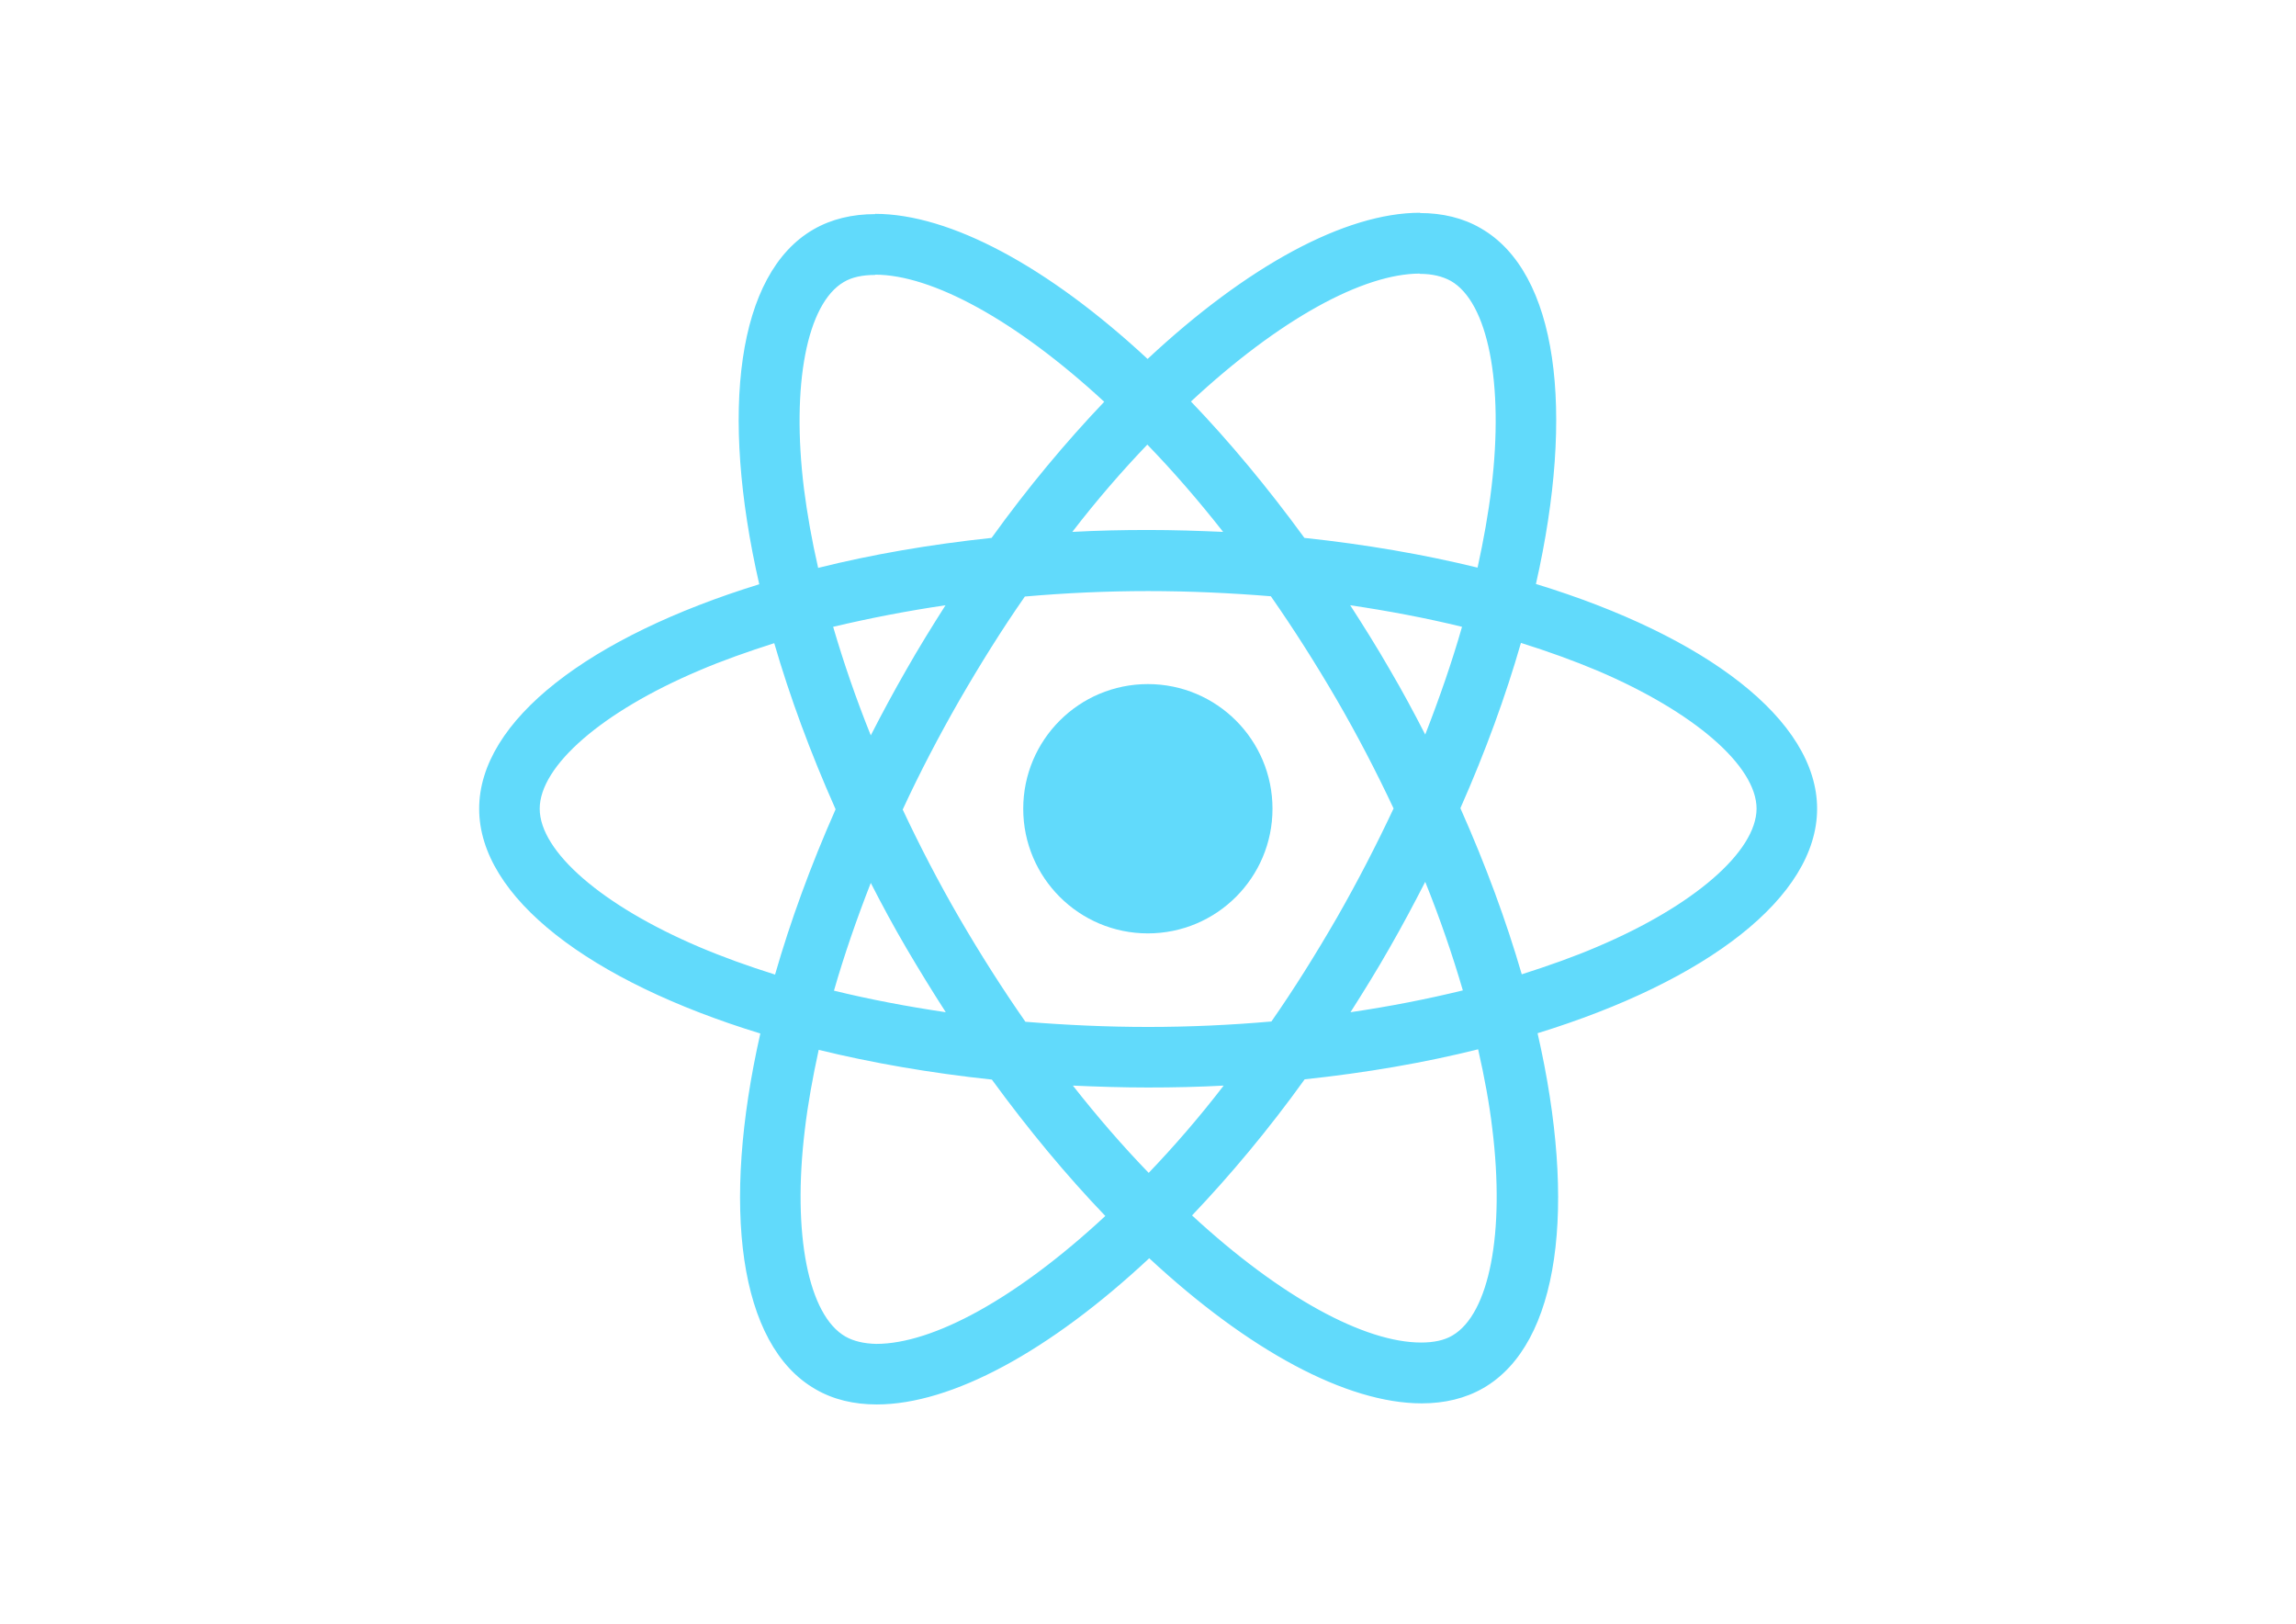
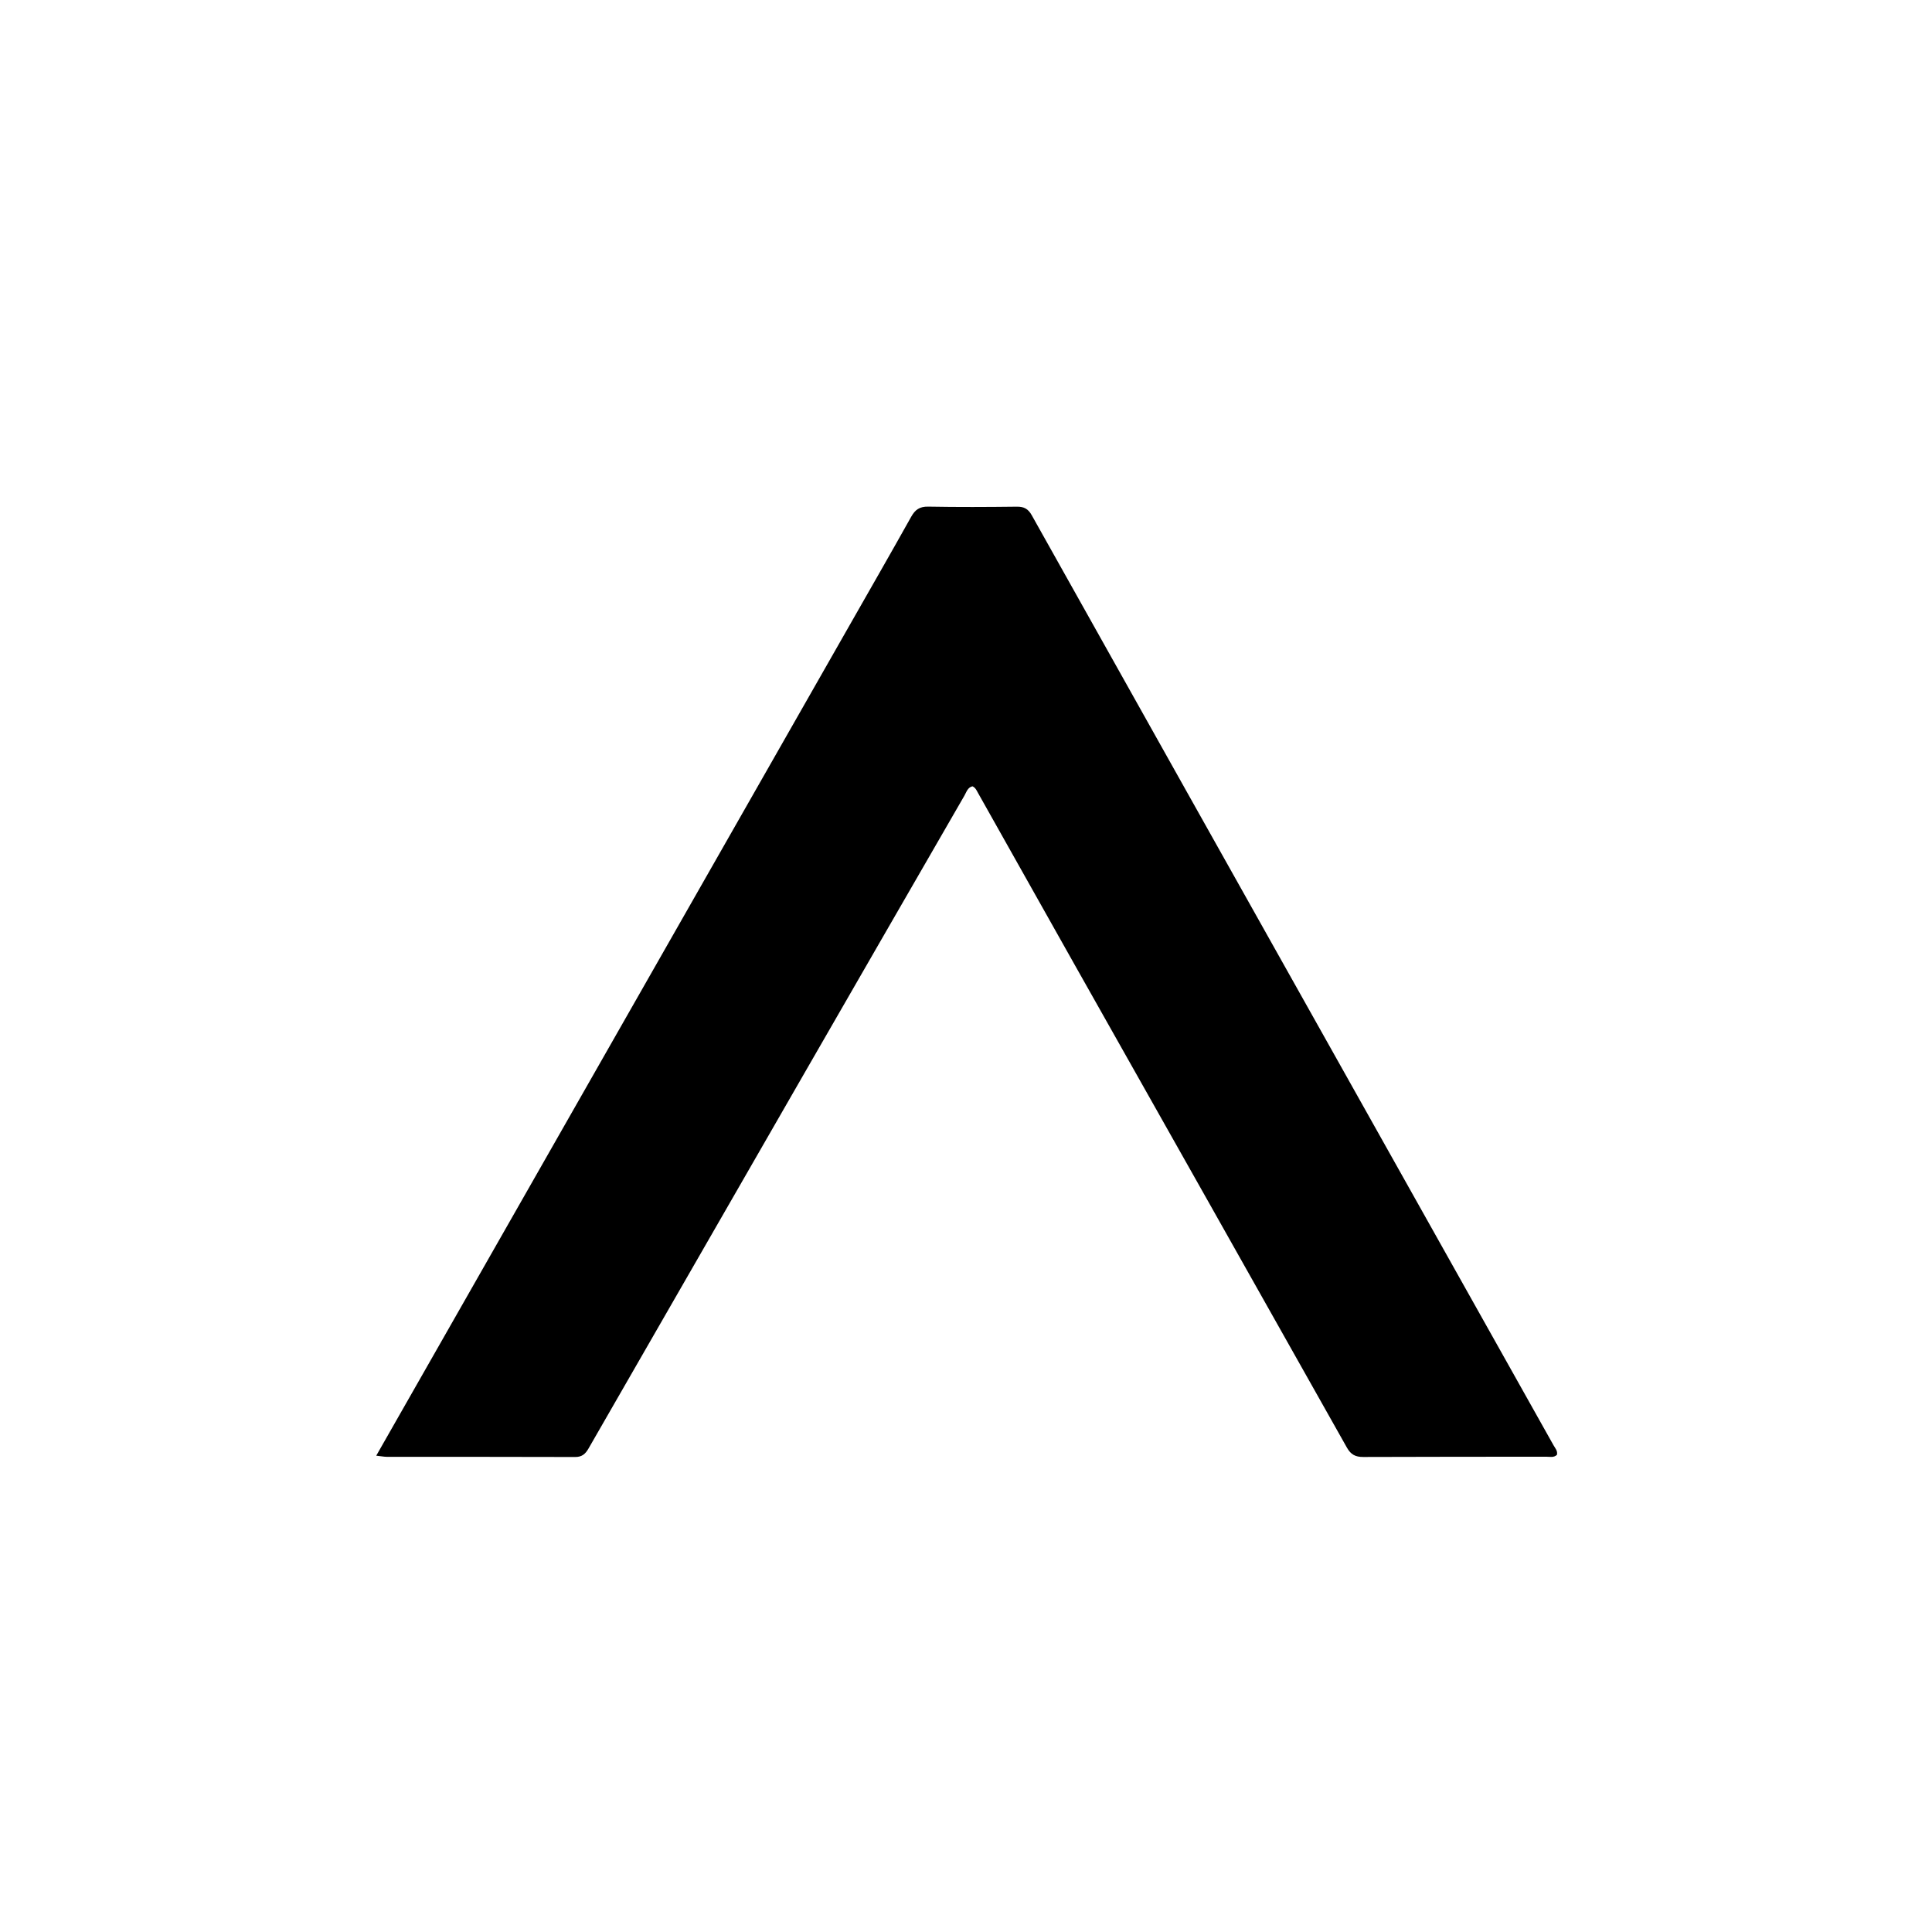
- <svg xmlns="http://www.w3.org/2000/svg" viewBox="0 0 841.9 595.3">
-   <g fill="#61DAFB">
-     <path d="M666.3 296.5c0-32.5-40.7-63.3-103.1-82.4 14.4-63.6 8-114.2-20.2-130.4-6.5-3.8-14.1-5.6-22.4-5.6v22.3c4.6 0 8.3.9 11.4 2.6 13.6 7.8 19.5 37.5 14.9 75.7-1.1 9.4-2.9 19.3-5.1 29.4-19.6-4.8-41-8.5-63.5-10.9-13.5-18.5-27.5-35.3-41.6-50 32.6-30.3 63.2-46.9 84-46.9V78c-27.5 0-63.5 19.6-99.9 53.6-36.4-33.8-72.4-53.2-99.9-53.2v22.3c20.7 0 51.4 16.5 84 46.6-14 14.7-28 31.4-41.3 49.9-22.6 2.4-44 6.1-63.6 11-2.3-10-4-19.7-5.2-29-4.7-38.2 1.1-67.9 14.6-75.8 3-1.8 6.9-2.6 11.5-2.6V78.5c-8.4 0-16 1.8-22.6 5.6-28.1 16.2-34.4 66.7-19.9 130.1-62.2 19.2-102.7 49.9-102.7 82.3 0 32.5 40.7 63.3 103.1 82.4-14.4 63.6-8 114.2 20.2 130.4 6.5 3.8 14.1 5.6 22.5 5.6 27.5 0 63.5-19.6 99.9-53.6 36.4 33.8 72.4 53.2 99.9 53.2 8.4 0 16-1.8 22.6-5.6 28.1-16.2 34.4-66.7 19.9-130.1 62-19.1 102.5-49.9 102.5-82.3zm-130.2-66.7c-3.7 12.9-8.3 26.2-13.5 39.5-4.1-8-8.4-16-13.1-24-4.6-8-9.5-15.8-14.4-23.4 14.2 2.1 27.9 4.7 41 7.9zm-45.8 106.5c-7.8 13.5-15.8 26.3-24.1 38.2-14.9 1.3-30 2-45.2 2-15.1 0-30.2-.7-45-1.9-8.3-11.9-16.4-24.6-24.2-38-7.6-13.1-14.5-26.4-20.8-39.8 6.2-13.4 13.2-26.8 20.7-39.9 7.8-13.5 15.8-26.3 24.1-38.2 14.9-1.3 30-2 45.2-2 15.1 0 30.2.7 45 1.9 8.3 11.9 16.4 24.6 24.2 38 7.6 13.1 14.5 26.4 20.8 39.8-6.3 13.4-13.2 26.8-20.7 39.9zm32.3-13c5.4 13.4 10 26.8 13.8 39.8-13.1 3.2-26.9 5.9-41.2 8 4.9-7.7 9.8-15.6 14.4-23.7 4.6-8 8.9-16.1 13-24.1zM421.2 430c-9.3-9.6-18.6-20.3-27.8-32 9 .4 18.2.7 27.5.7 9.4 0 18.7-.2 27.8-.7-9 11.7-18.3 22.4-27.5 32zm-74.4-58.9c-14.2-2.1-27.9-4.7-41-7.9 3.7-12.9 8.3-26.2 13.5-39.5 4.1 8 8.4 16 13.1 24 4.7 8 9.5 15.8 14.4 23.4zM420.7 163c9.3 9.6 18.6 20.3 27.8 32-9-.4-18.2-.7-27.5-.7-9.4 0-18.7.2-27.8.7 9-11.7 18.3-22.4 27.5-32zm-74 58.9c-4.9 7.7-9.8 15.6-14.4 23.7-4.6 8-8.9 16-13 24-5.4-13.4-10-26.8-13.8-39.8 13.1-3.1 26.9-5.8 41.2-7.9zm-90.5 125.2c-35.4-15.1-58.3-34.9-58.3-50.6 0-15.7 22.9-35.6 58.3-50.6 8.6-3.7 18-7 27.7-10.1 5.7 19.6 13.2 40 22.5 60.9-9.2 20.8-16.6 41.1-22.2 60.6-9.9-3.1-19.3-6.5-28-10.2zM310 490c-13.6-7.8-19.5-37.5-14.9-75.7 1.1-9.4 2.9-19.3 5.1-29.4 19.6 4.8 41 8.5 63.5 10.9 13.5 18.5 27.5 35.3 41.6 50-32.6 30.3-63.2 46.9-84 46.9-4.5-.1-8.3-1-11.3-2.7zm237.2-76.2c4.7 38.2-1.1 67.9-14.6 75.8-3 1.8-6.9 2.6-11.5 2.6-20.7 0-51.4-16.5-84-46.6 14-14.7 28-31.4 41.3-49.9 22.6-2.4 44-6.1 63.6-11 2.3 10.1 4.1 19.8 5.2 29.1zm38.5-66.7c-8.6 3.7-18 7-27.7 10.1-5.7-19.6-13.2-40-22.5-60.9 9.2-20.8 16.6-41.1 22.2-60.6 9.9 3.1 19.3 6.5 28.1 10.2 35.4 15.1 58.3 34.9 58.3 50.6-.1 15.7-23 35.6-58.4 50.6zM320.8 78.4z" />
-     <circle cx="420.9" cy="296.5" r="45.7" />
-     <path d="M520.5 78.1z" />
-   </g>
+ <svg xmlns="http://www.w3.org/2000/svg" version="1.1" id="Layer_1" x="0px" y="0px" width="100%" viewBox="0 0 1024 1024" enable-background="new 0 0 1024 1024" xml:space="preserve">
+   <path fill="#000000" opacity="1" stroke="none" d=" M329.419,543.454   C369.781,472.656 409.958,402.173 450.13,331.688   C461.1,312.439 472.134,293.225 482.953,273.892   C485.057,270.133 487.44,268.442 491.955,268.524   C507.613,268.811 523.281,268.74 538.943,268.553   C542.743,268.508 544.941,269.679 546.847,273.082   C601.791,371.188 656.841,469.234 711.875,567.289   C749.054,633.53 786.237,699.769 823.399,766.02   C824.264,767.562 825.661,768.961 825.22,771.074   C823.574,772.698 821.461,772.085 819.562,772.089   C787.235,772.142 754.907,772.077 722.581,772.224   C718.43,772.242 715.982,770.987 713.88,767.25   C665.851,681.888 617.681,596.604 569.565,511.291   C552.463,480.967 535.435,450.602 518.359,420.263   C517.635,418.977 517.078,417.52 515.426,416.755   C512.869,417.34 512.233,419.844 511.143,421.731   C482.985,470.485 454.872,519.266 426.782,568.06   C388.469,634.612 350.172,701.173 311.919,767.759   C310.286,770.602 308.463,772.248 304.906,772.237   C271.58,772.129 238.253,772.167 204.926,772.137   C203.629,772.135 202.332,771.866 199.416,771.541   C242.979,695.105 286.105,619.438 329.419,543.454  z" />
</svg>
